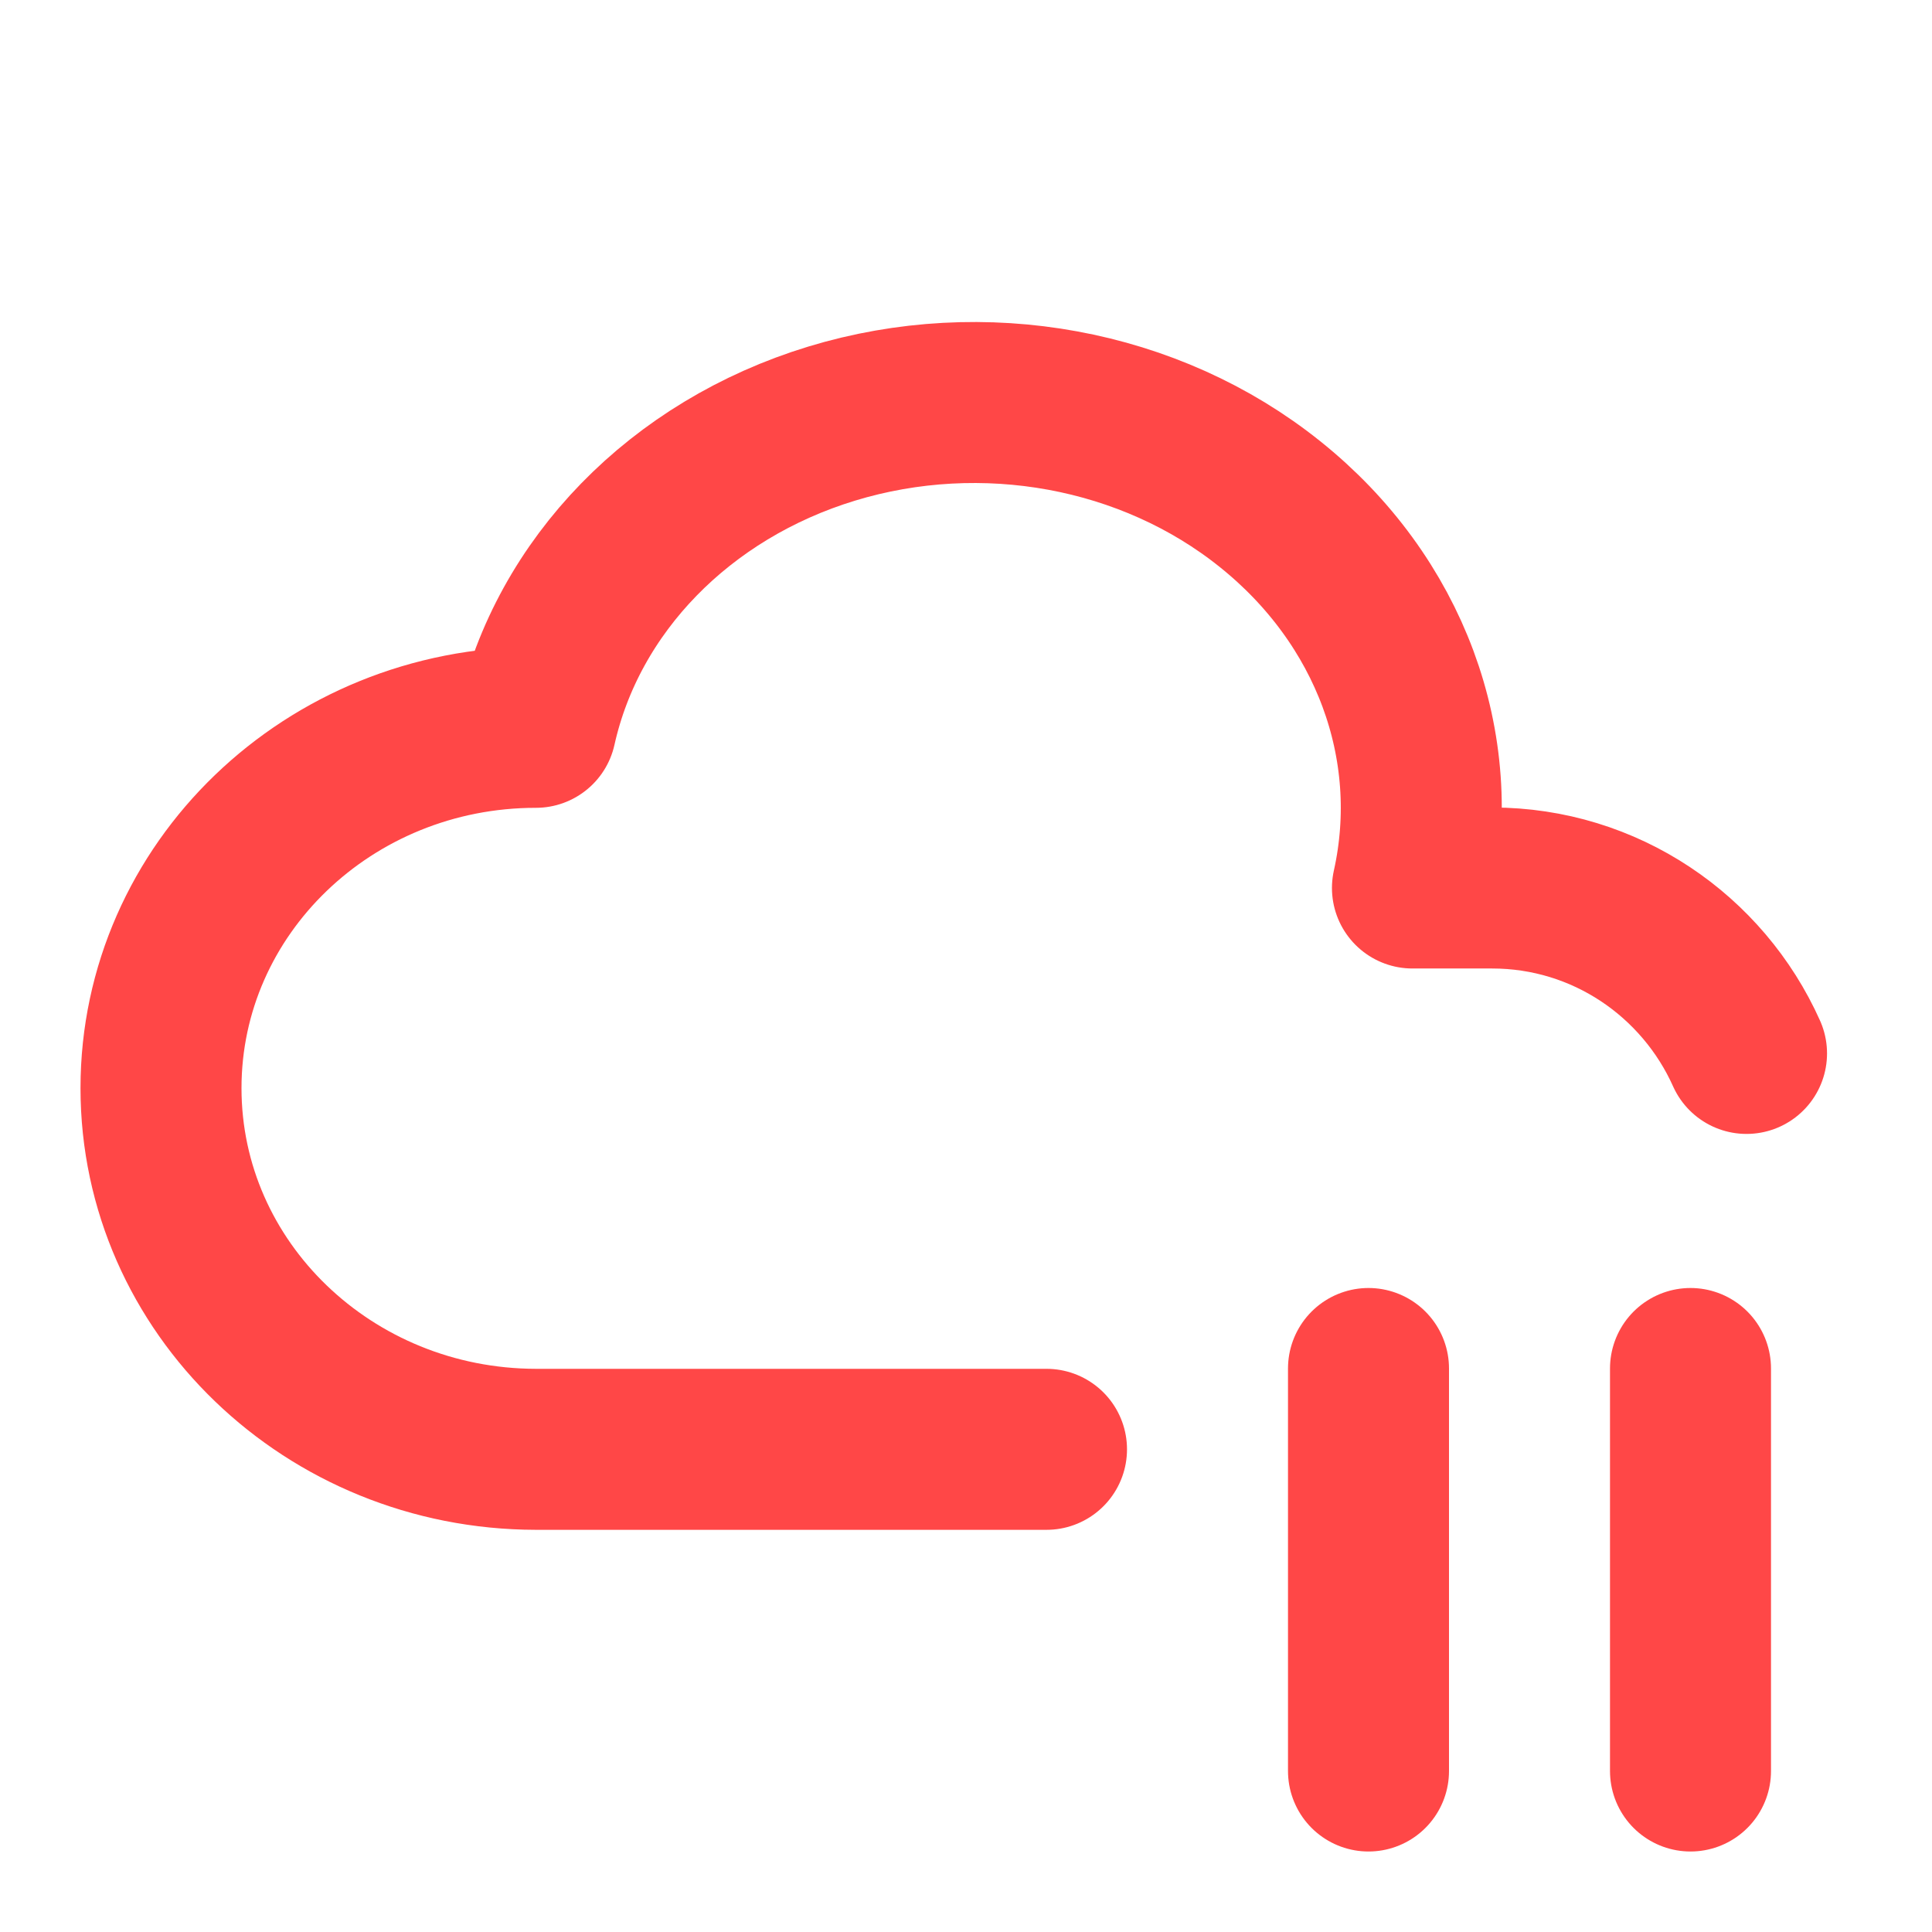
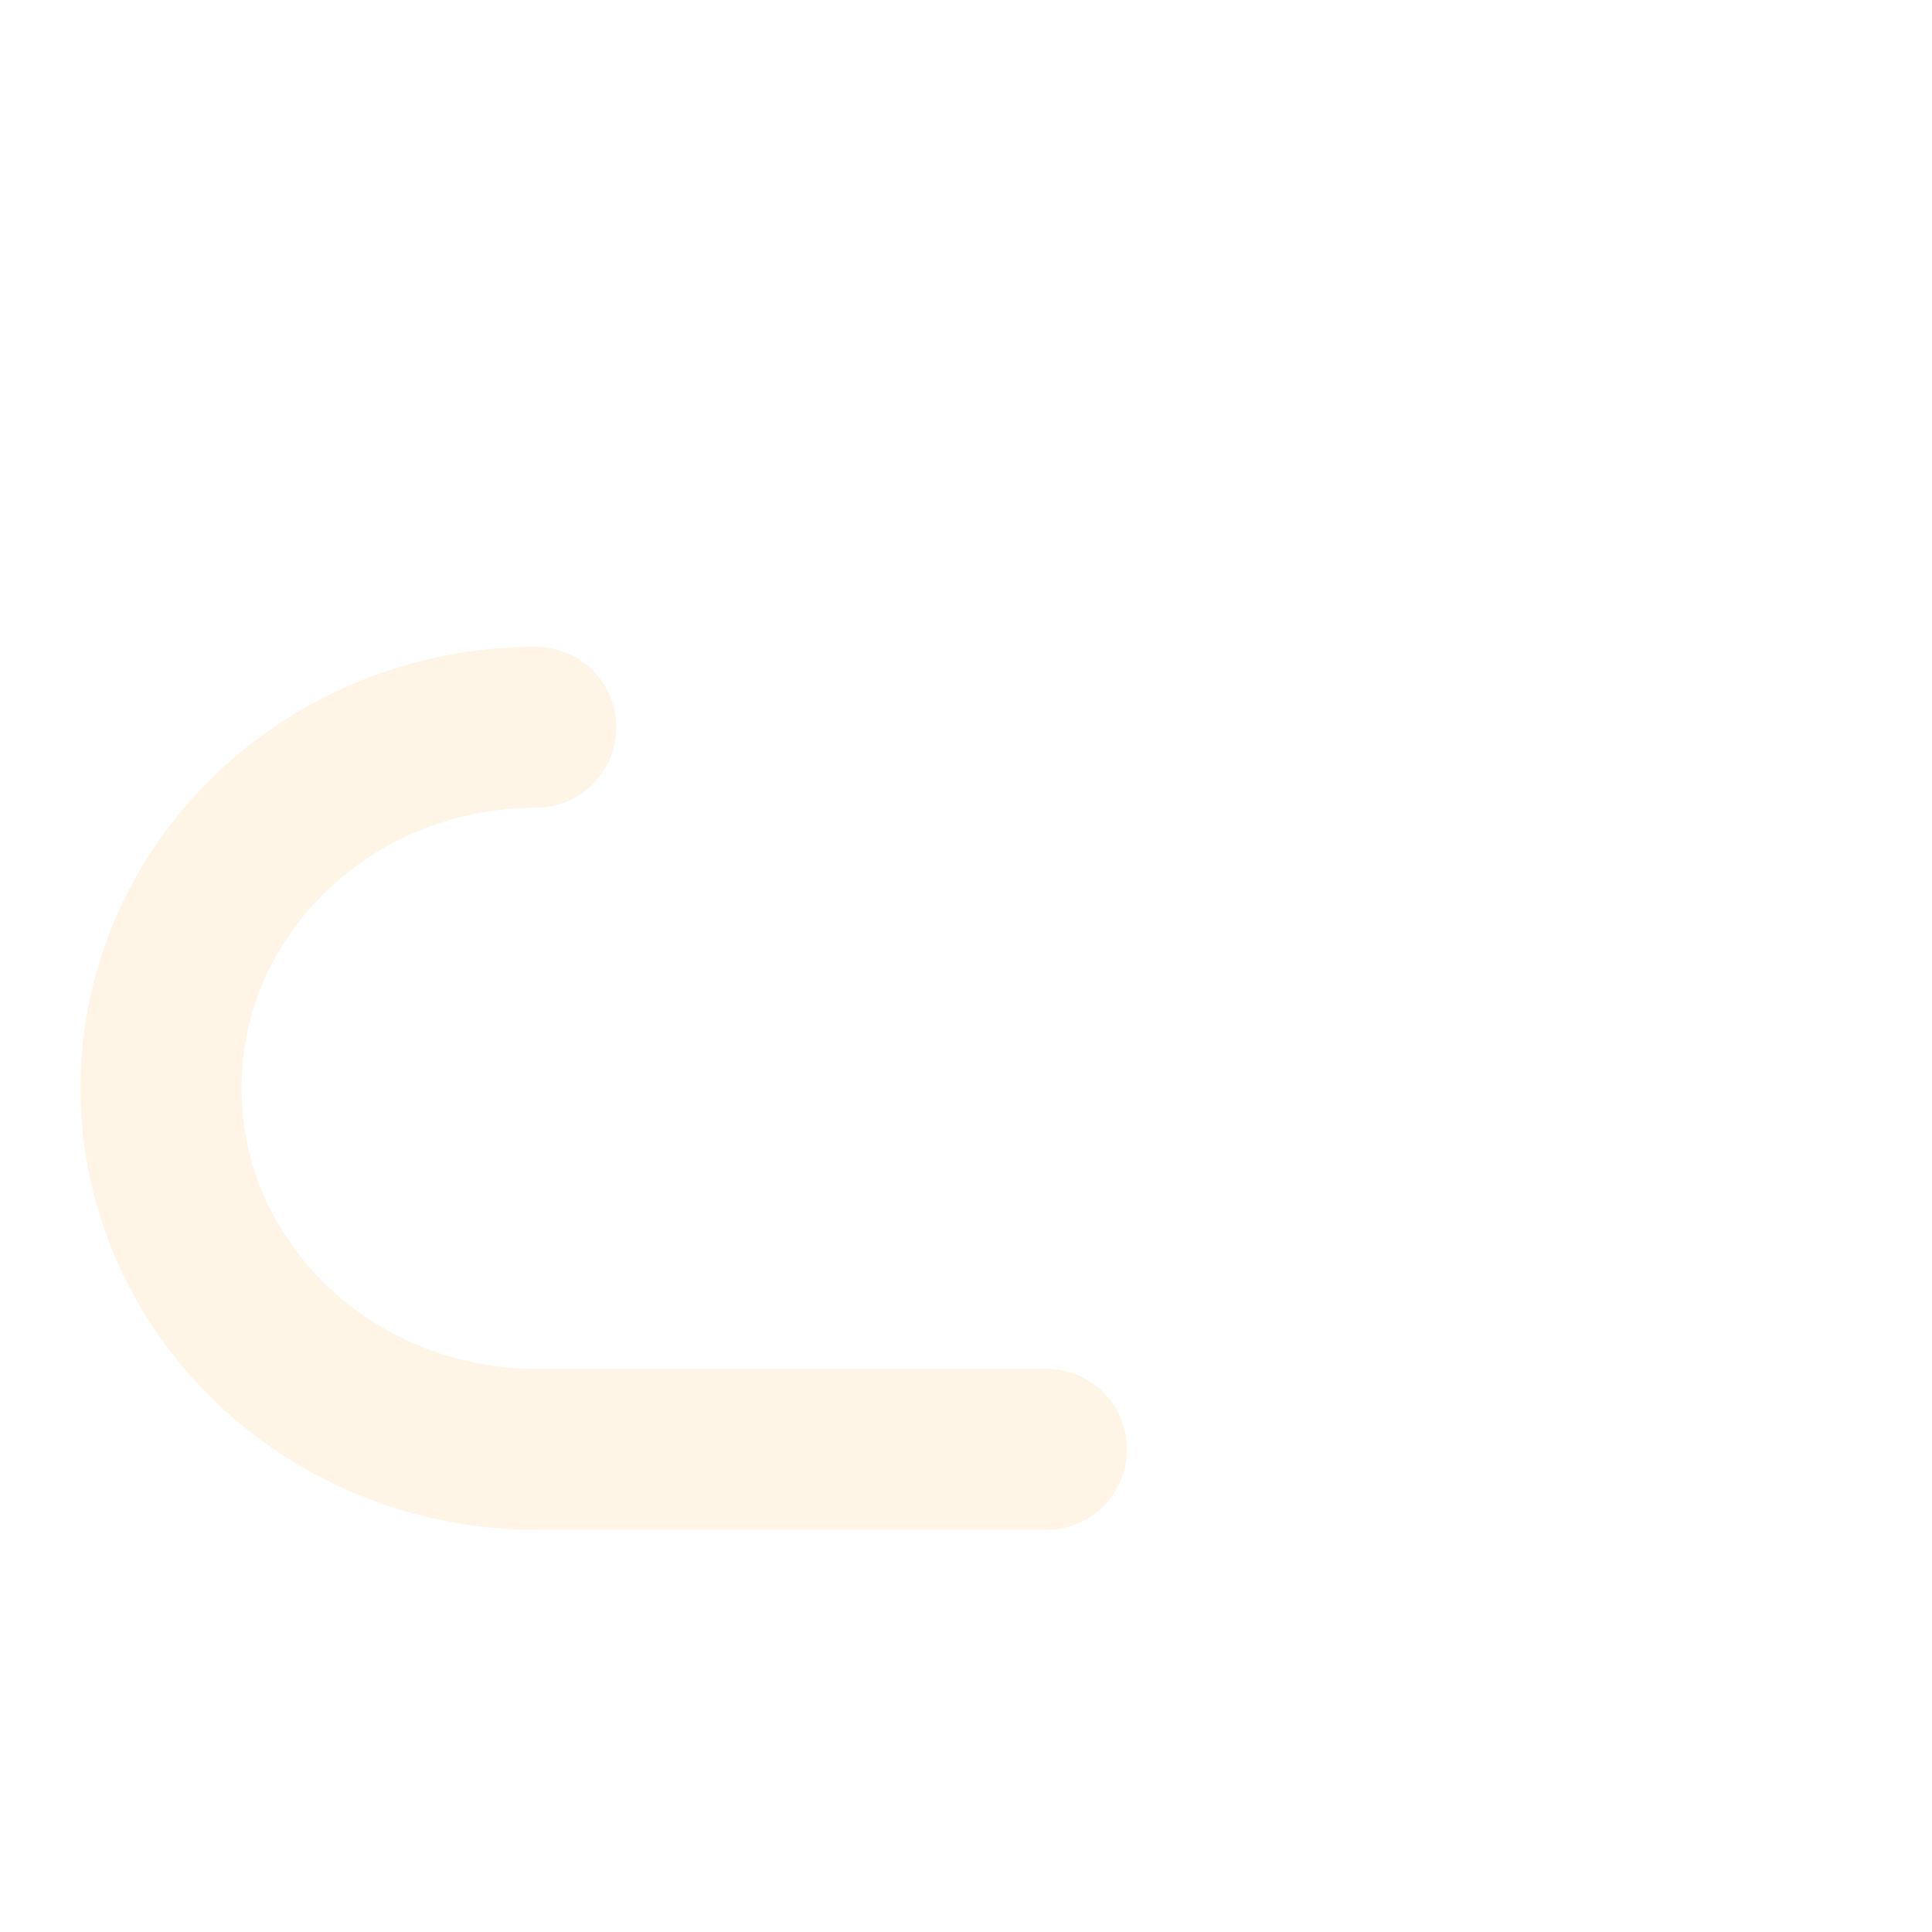
- <svg xmlns="http://www.w3.org/2000/svg" width="24" height="24" viewBox="0 0 24 24" fill="none" stroke="#ff4747" stroke-width="2" stroke-linecap="round" stroke-linejoin="round" class="icon icon-tabler icons-tabler-outline icon-tabler-cloud-pause">
+ <svg xmlns="http://www.w3.org/2000/svg" width="24" height="24" viewBox="0 0 24 24" fill="none" style="stroke: rgba(254, 245, 230, 1);" stroke-width="2" stroke-linecap="round" stroke-linejoin="round">
  <path stroke="none" d="M0 0h24v24H0z" fill="none" />
-   <path d="M13 18.004h-6.343c-2.572 -.004 -4.657 -2.011 -4.657 -4.487c0 -2.475 2.085 -4.482 4.657 -4.482c.393 -1.762 1.794 -3.2 3.675 -3.773c1.88 -.572 3.956 -.193 5.444 1c1.488 1.19 2.162 3.007 1.77 4.769h.99c1.406 0 2.617 .843 3.16 2.055" />
-   <path d="M17 17v5" />
-   <path d="M21 17v5" />
+   <path d="M13 18.004h-6.343c-2.572 -.004 -4.657 -2.011 -4.657 -4.487c0 -2.475 2.085 -4.482 4.657 -4.482..." />
</svg>
